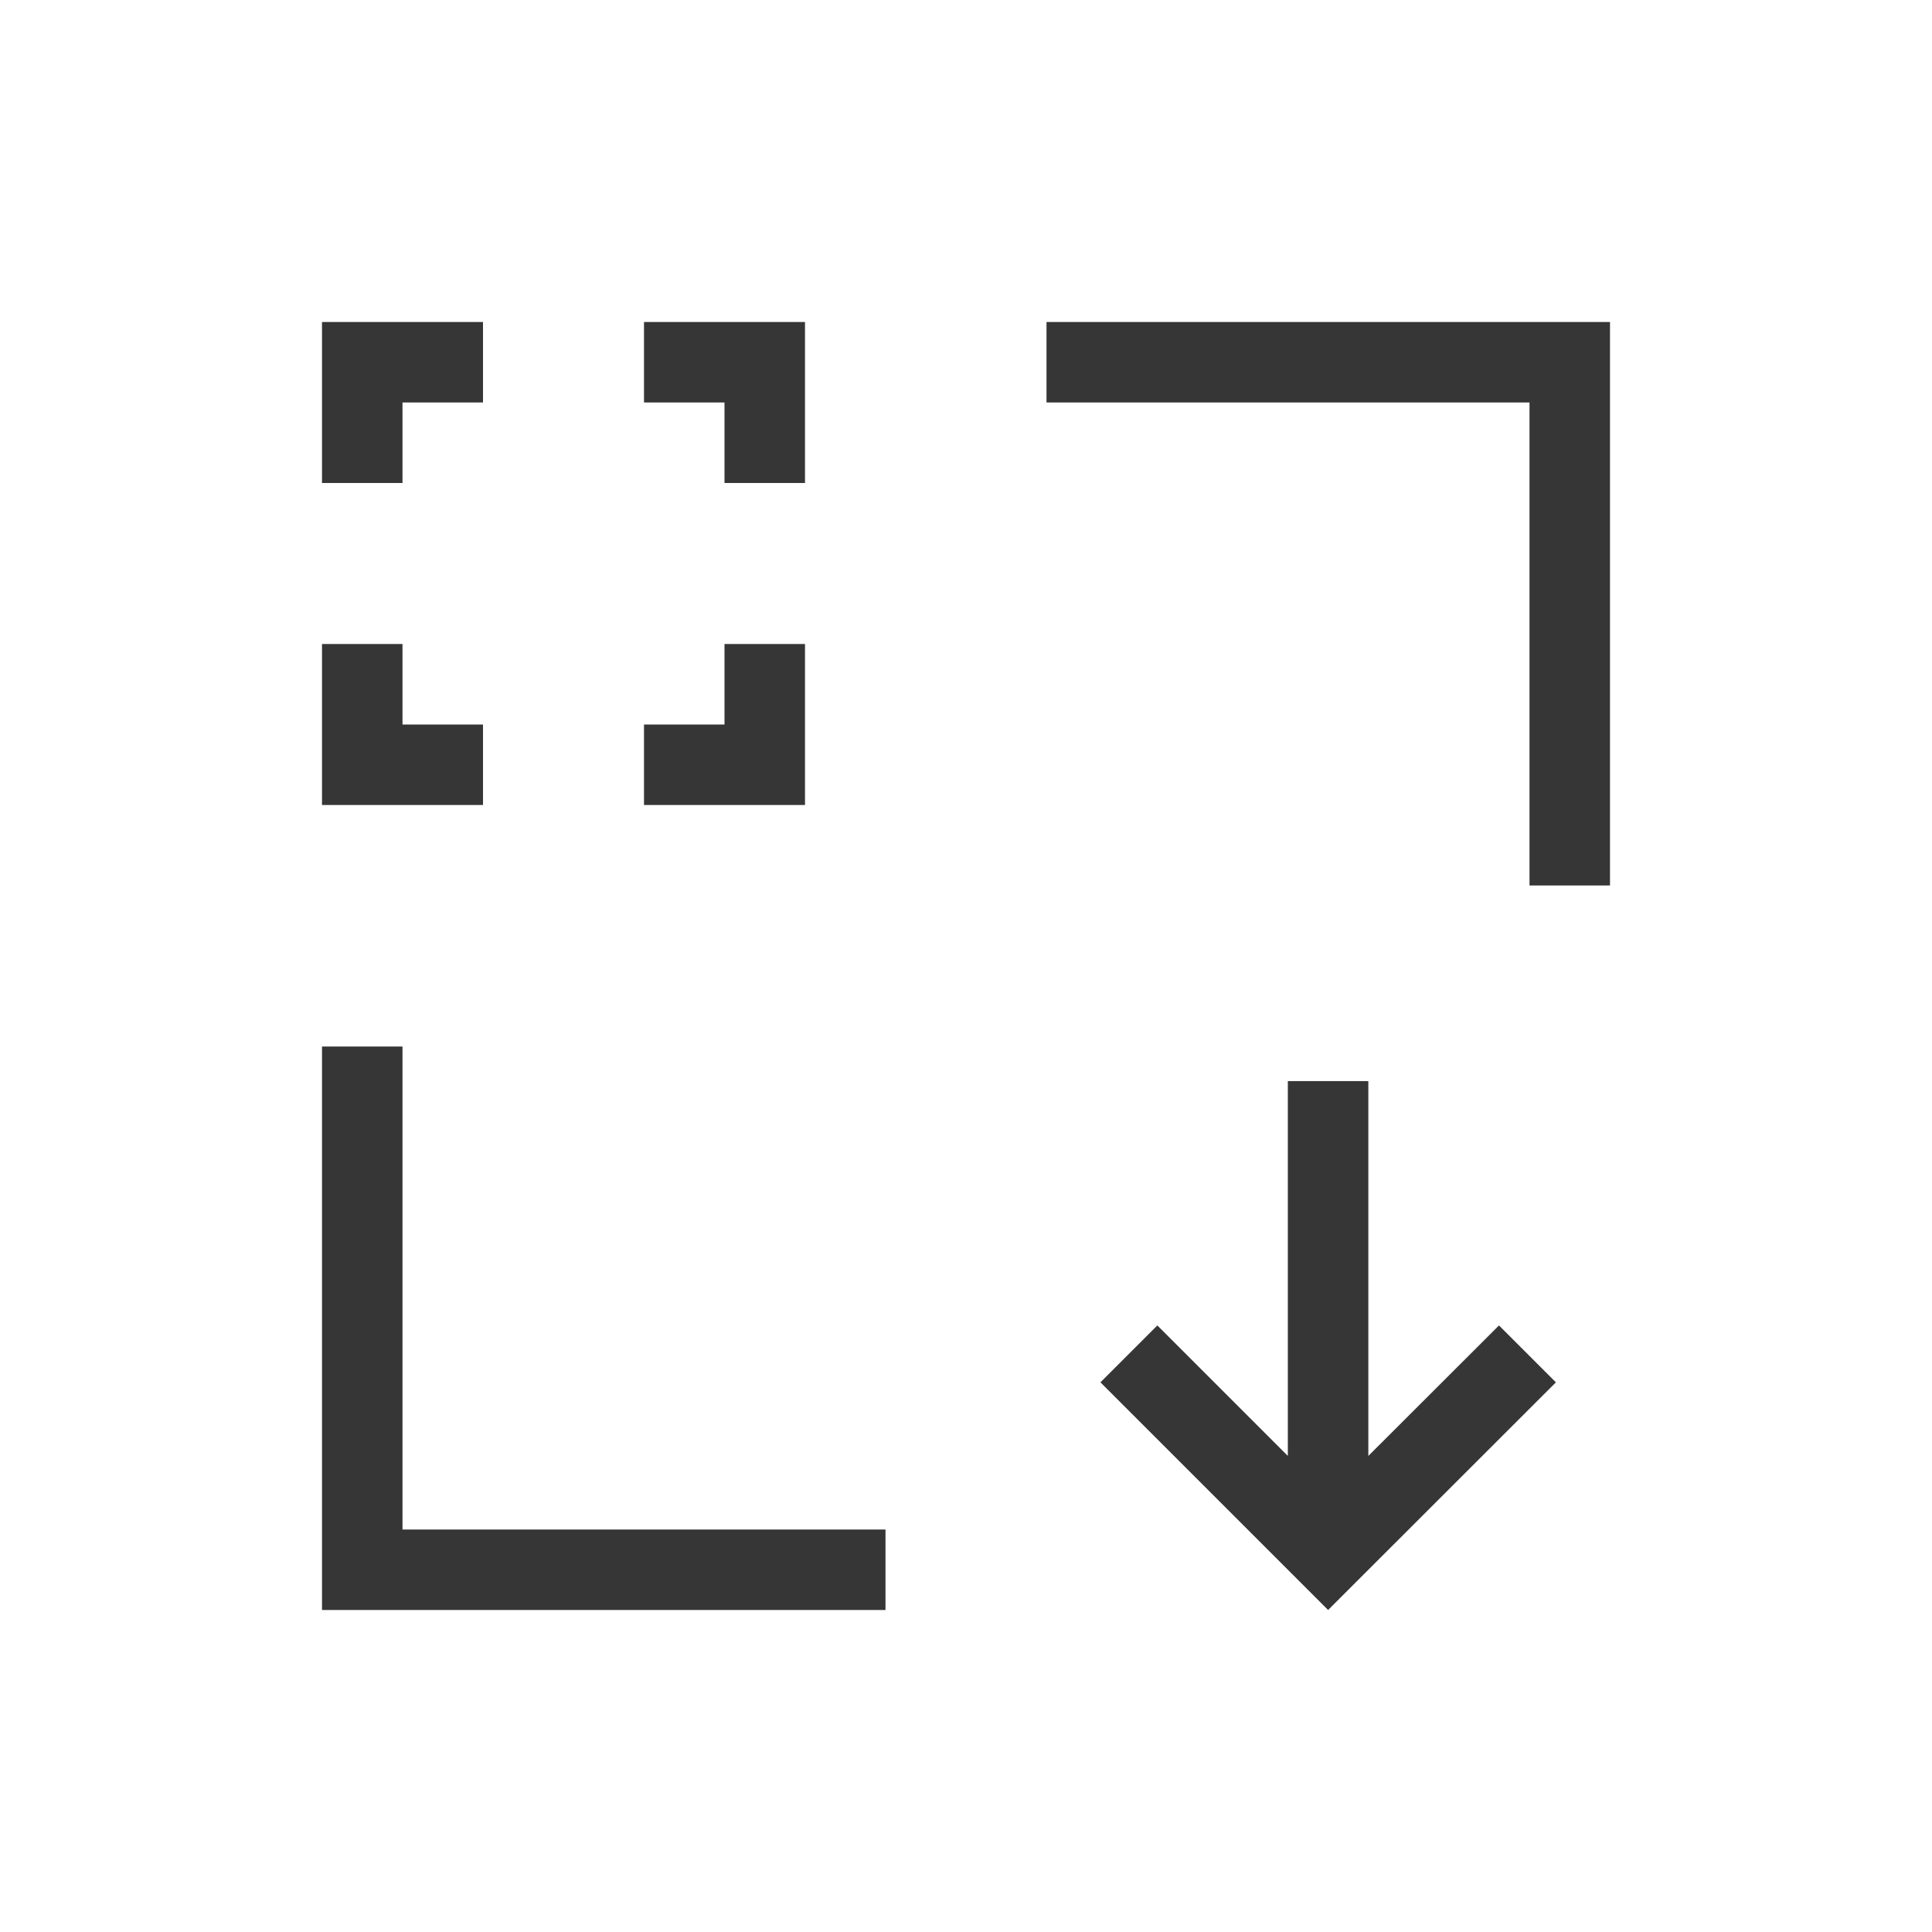
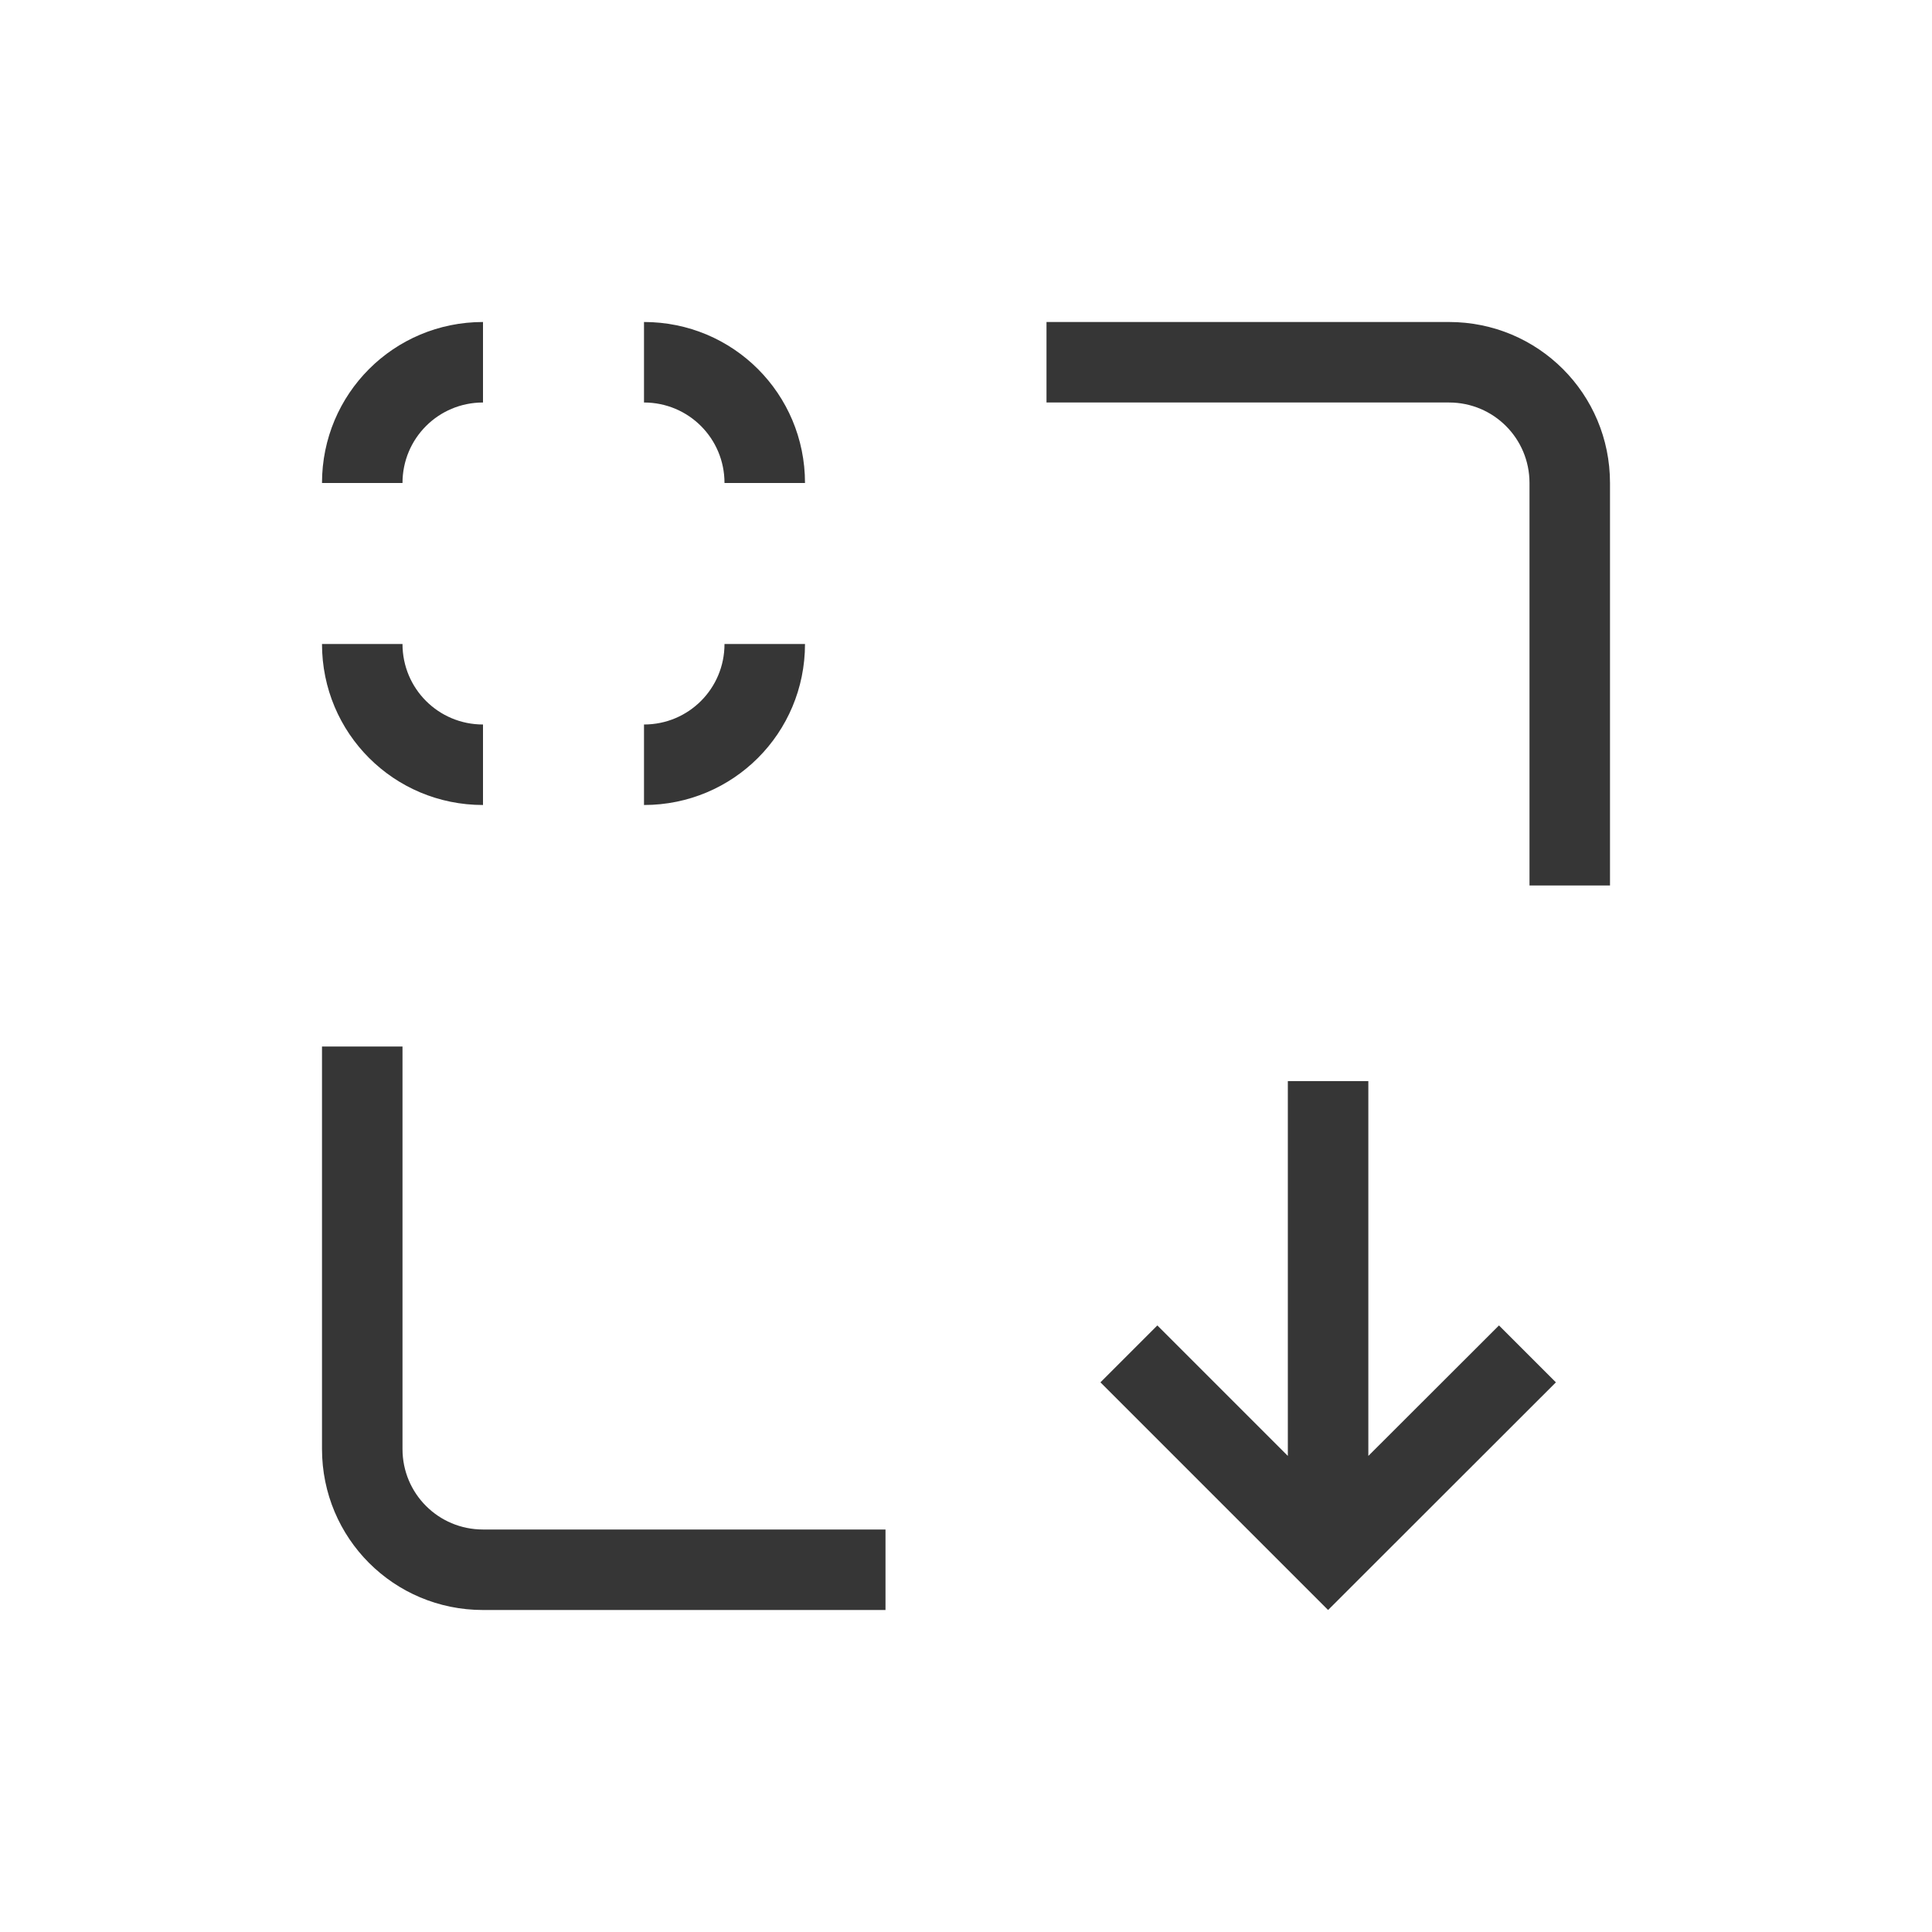
- <svg xmlns="http://www.w3.org/2000/svg" viewBox="0 0 24 24">
-   <defs id="defs3051">
-     <style type="text/css" id="current-color-scheme">
-       .ColorScheme-Text {
+ <svg xmlns="http://www.w3.org/2000/svg" version="1.1" viewBox="0 0 24 24">
+   <defs>
+     <style id="current-color-scheme" type="text/css">.ColorScheme-Text {
        color:#363636;
-       }
-       </style>
+       }</style>
  </defs>
-   <path style="fill:currentColor;fill-opacity:1;stroke:none" d="M 4 4 L 4 6 L 5 6 L 5 5 L 6 5 L 6 4 L 4 4 z M 8 4 L 8 5 L 9 5 L 9 6 L 10 6 L 10 4 L 8 4 z M 13 4 L 13 5 L 19 5 L 19 11 L 20 11 L 20 5 L 20 4 L 13 4 z M 4 8 L 4 10 L 6 10 L 6 9 L 5 9 L 5 8 L 4 8 z M 9 8 L 9 9 L 8 9 L 8 10 L 10 10 L 10 8 L 9 8 z M 4 13 L 4 20 L 5 20 L 11 20 L 11 19 L 5 19 L 5 13 L 4 13 z M 15.998 13.43 L 15.998 18.086 L 14.377 16.465 L 13.67 17.172 L 15.791 19.293 L 16.498 20 L 19.328 17.172 L 18.621 16.465 L 16.998 18.086 L 16.998 13.43 L 15.998 13.43 z " class="ColorScheme-Text" />
+   <path d="m6 4c-1.108 0-2 0.892-2 2h1c0-0.554 0.446-1 1-1v-1zm2 0v1c0.554 0 1 0.446 1 1h1c0-1.108-0.892-2-2-2zm5 0v1h5c0.554 0 1 0.446 1 1v5h1v-5c0-1.108-0.892-2-2-2h-5zm-9 4c0 1.108 0.892 2 2 2v-1c-0.554 0-1-0.446-1-1h-1zm5 0c0 0.554-0.446 1-1 1v1c1.108 0 2-0.892 2-2h-1zm-5 5v5c0 1.108 0.892 2 2 2h5v-1h-5c-0.554 0-1-0.446-1-1v-5h-1zm11.998 0.43v4.656l-1.621-1.621-0.707 0.707 2.828 2.828 2.83-2.828-0.707-0.707-1.623 1.621v-4.656h-1z" style="fill:currentColor" class="ColorScheme-Text" />
</svg>
